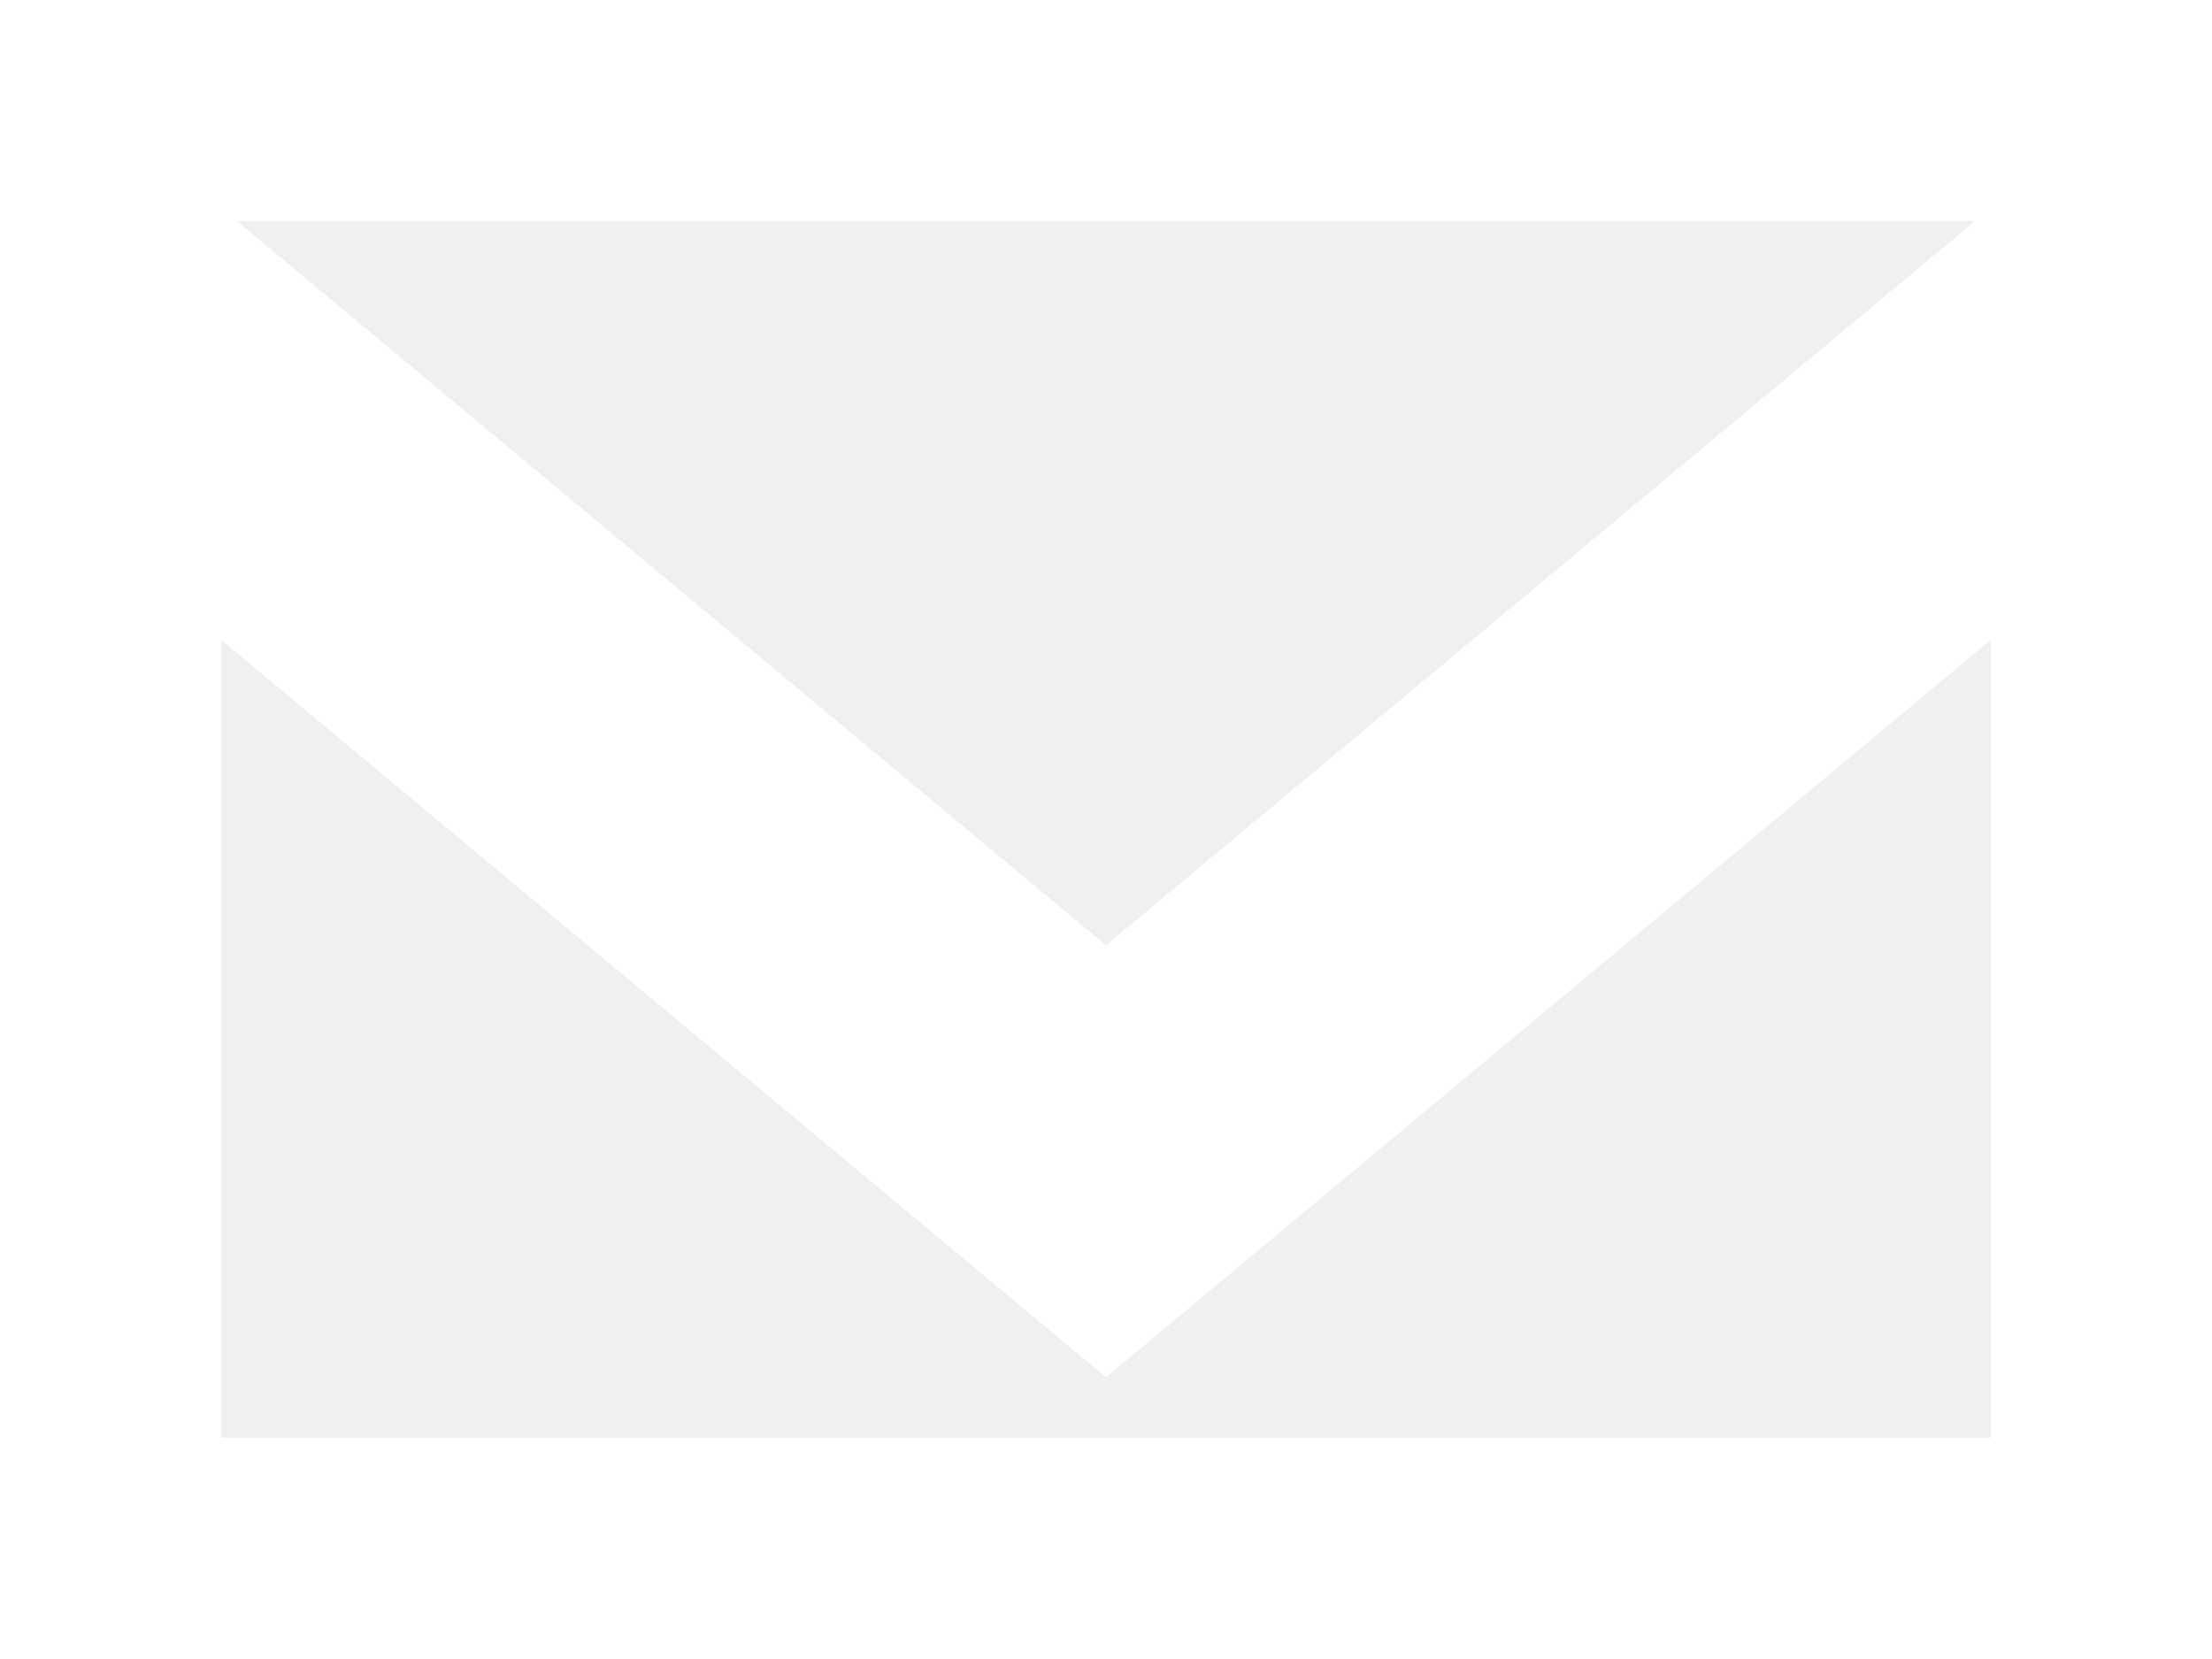
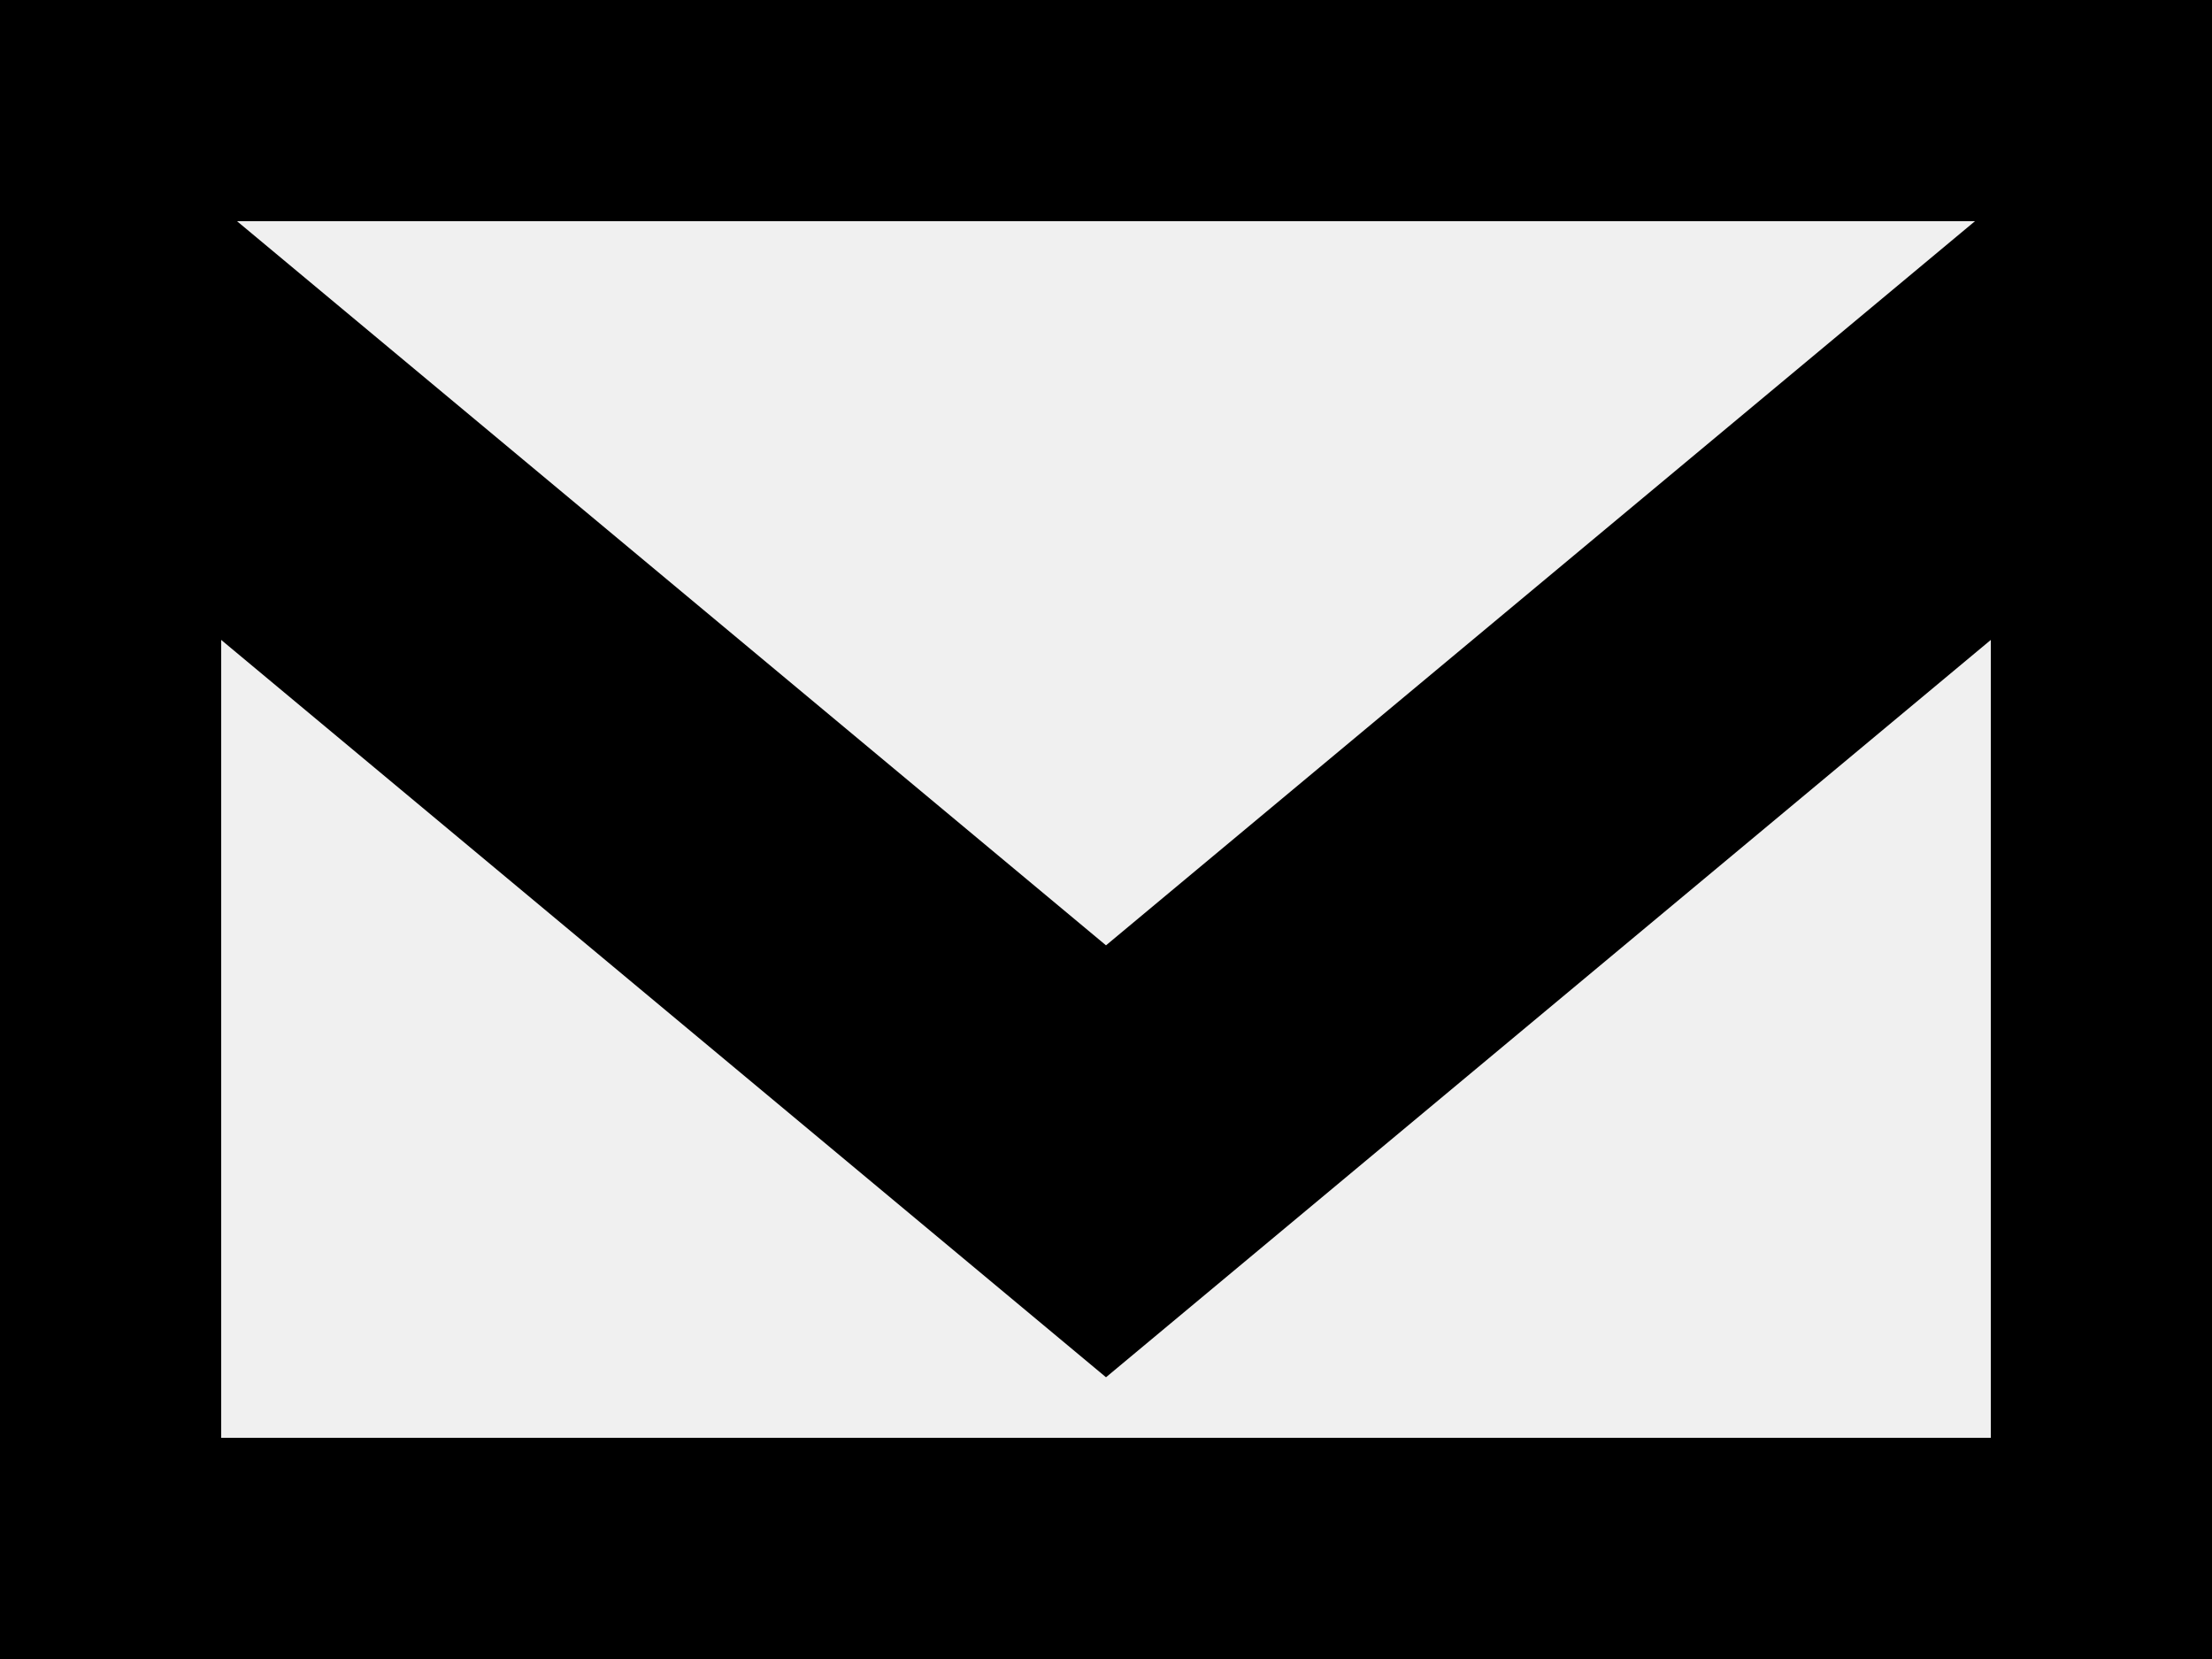
<svg xmlns="http://www.w3.org/2000/svg" width="20" height="15">
-   <g stroke="#FFF" fill="none" fill-rule="evenodd">
+   <g stroke="#000" fill="none" fill-rule="evenodd">
    <path stroke-width="2" d="M1 1h18v13H1z" />
    <path stroke-width="3" d="M1 3l9 7.5L19 3" />
  </g>
</svg>
